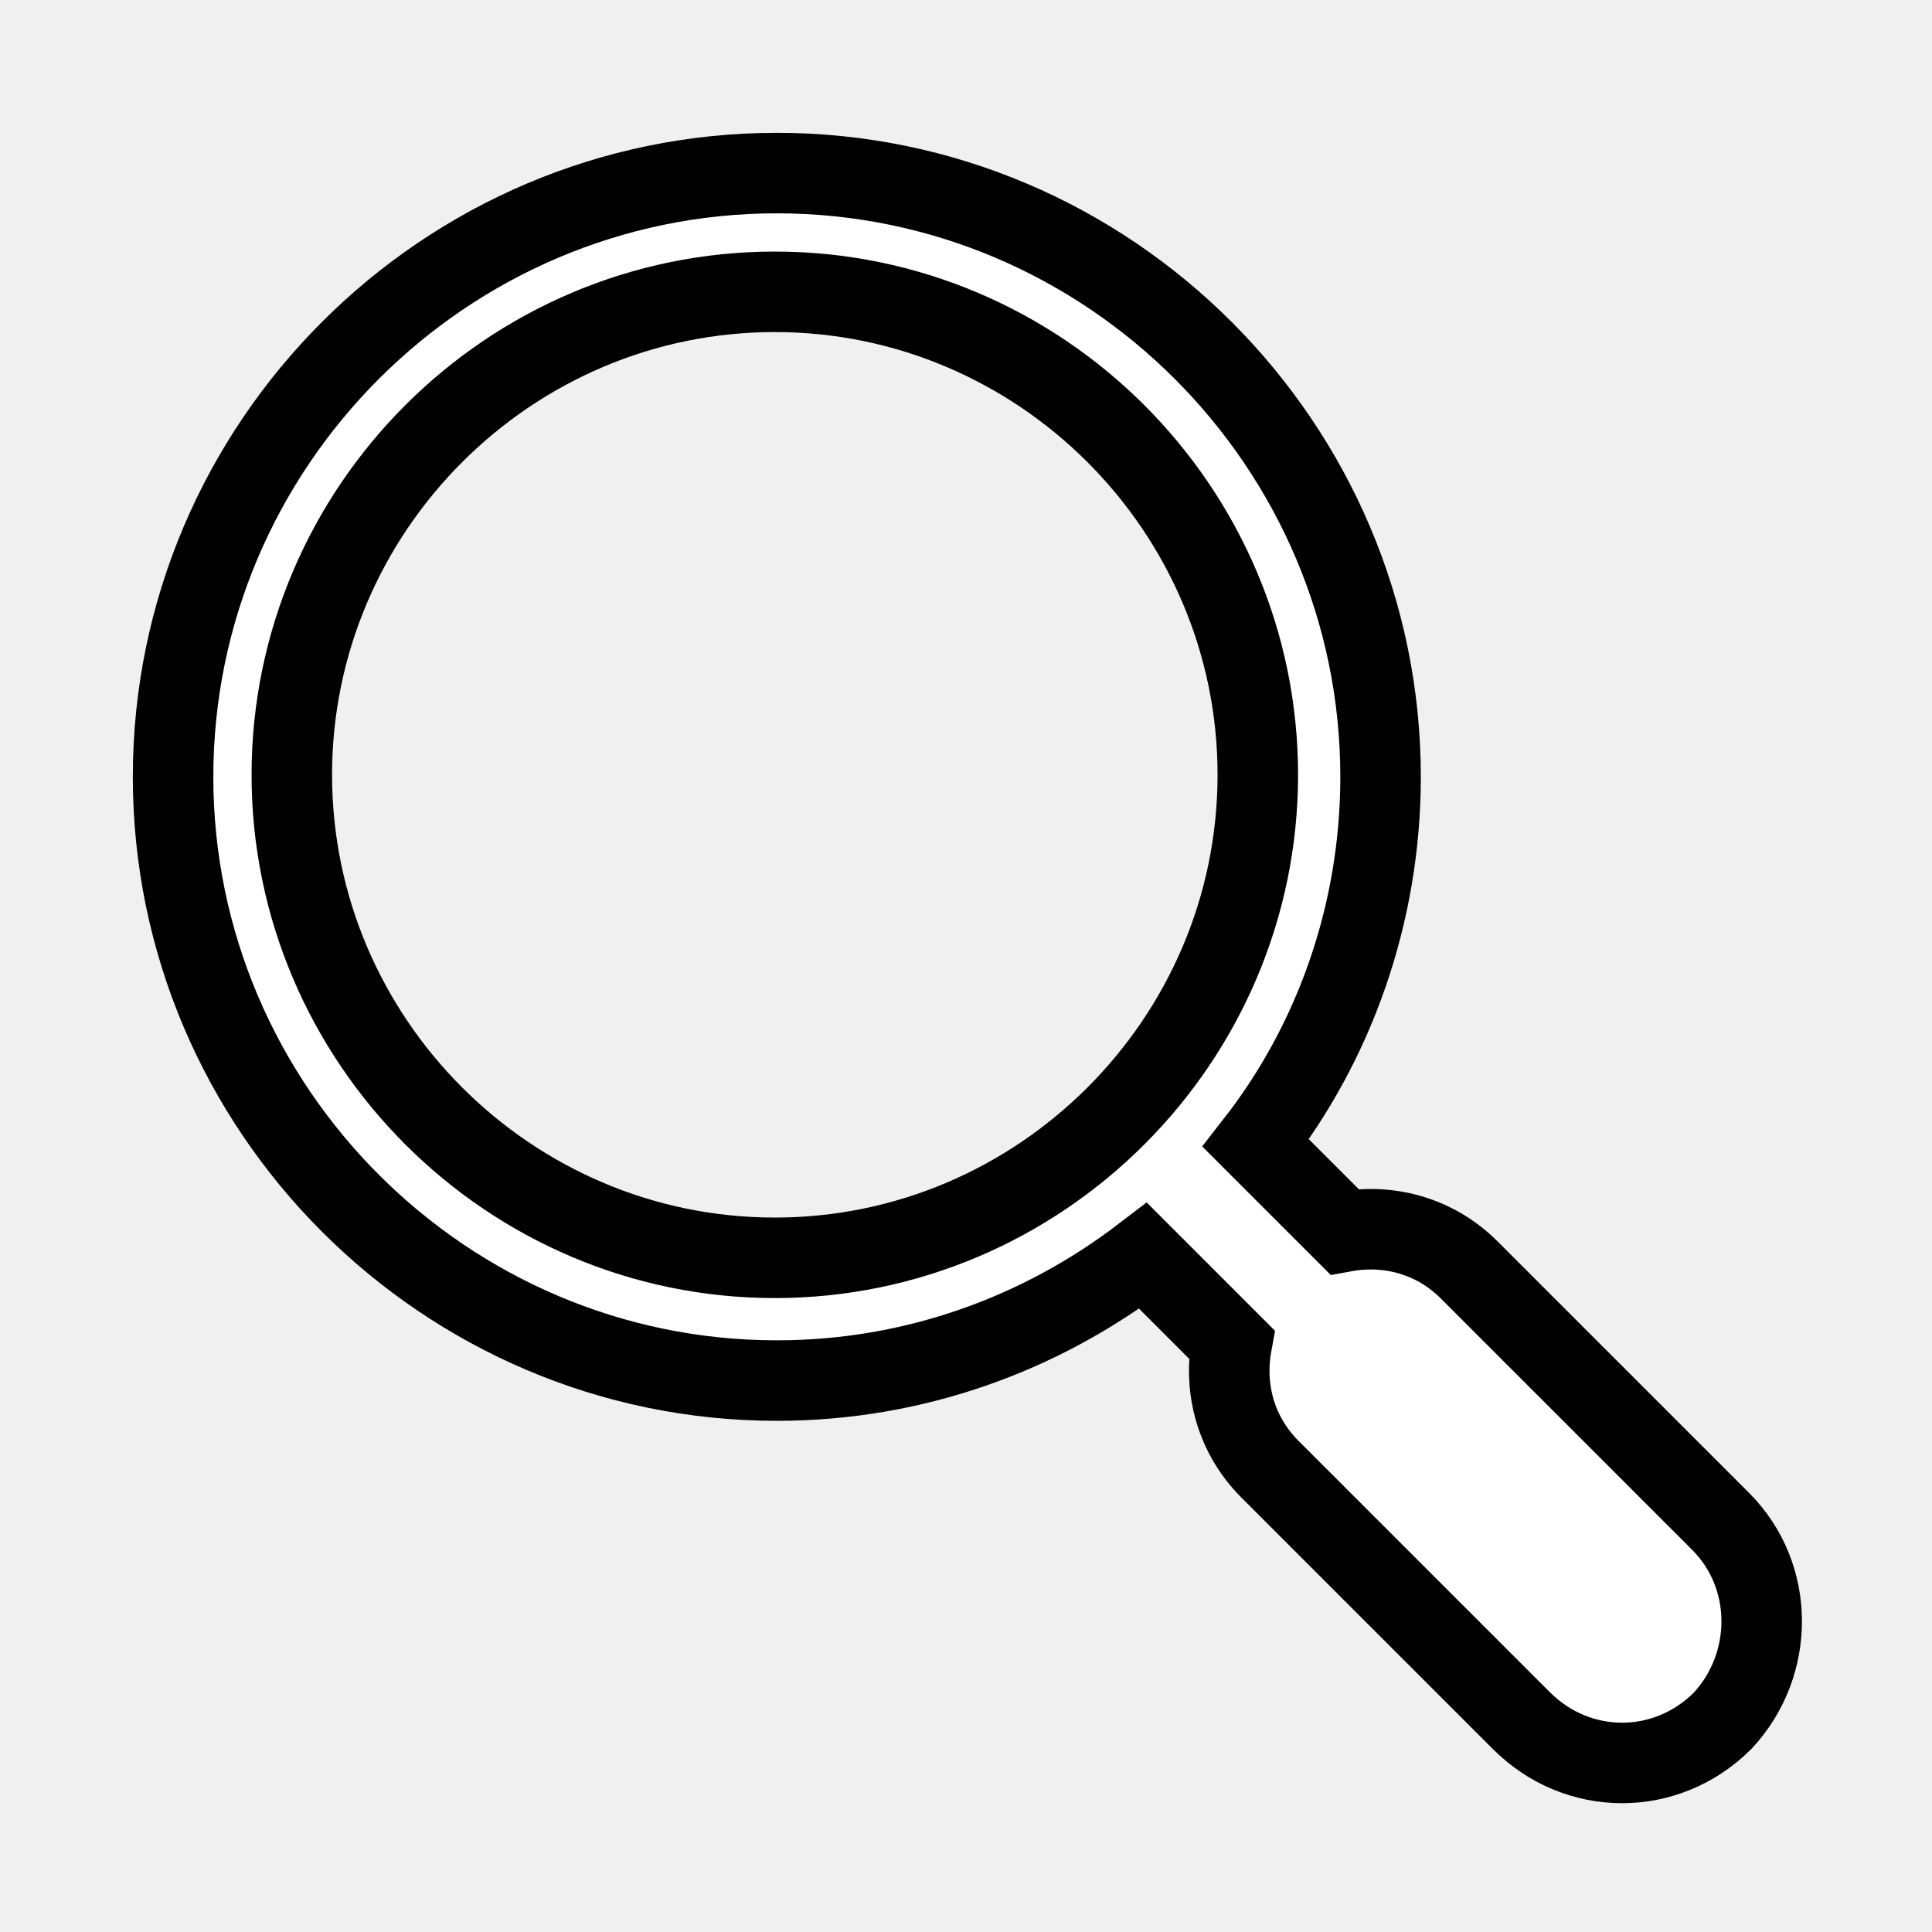
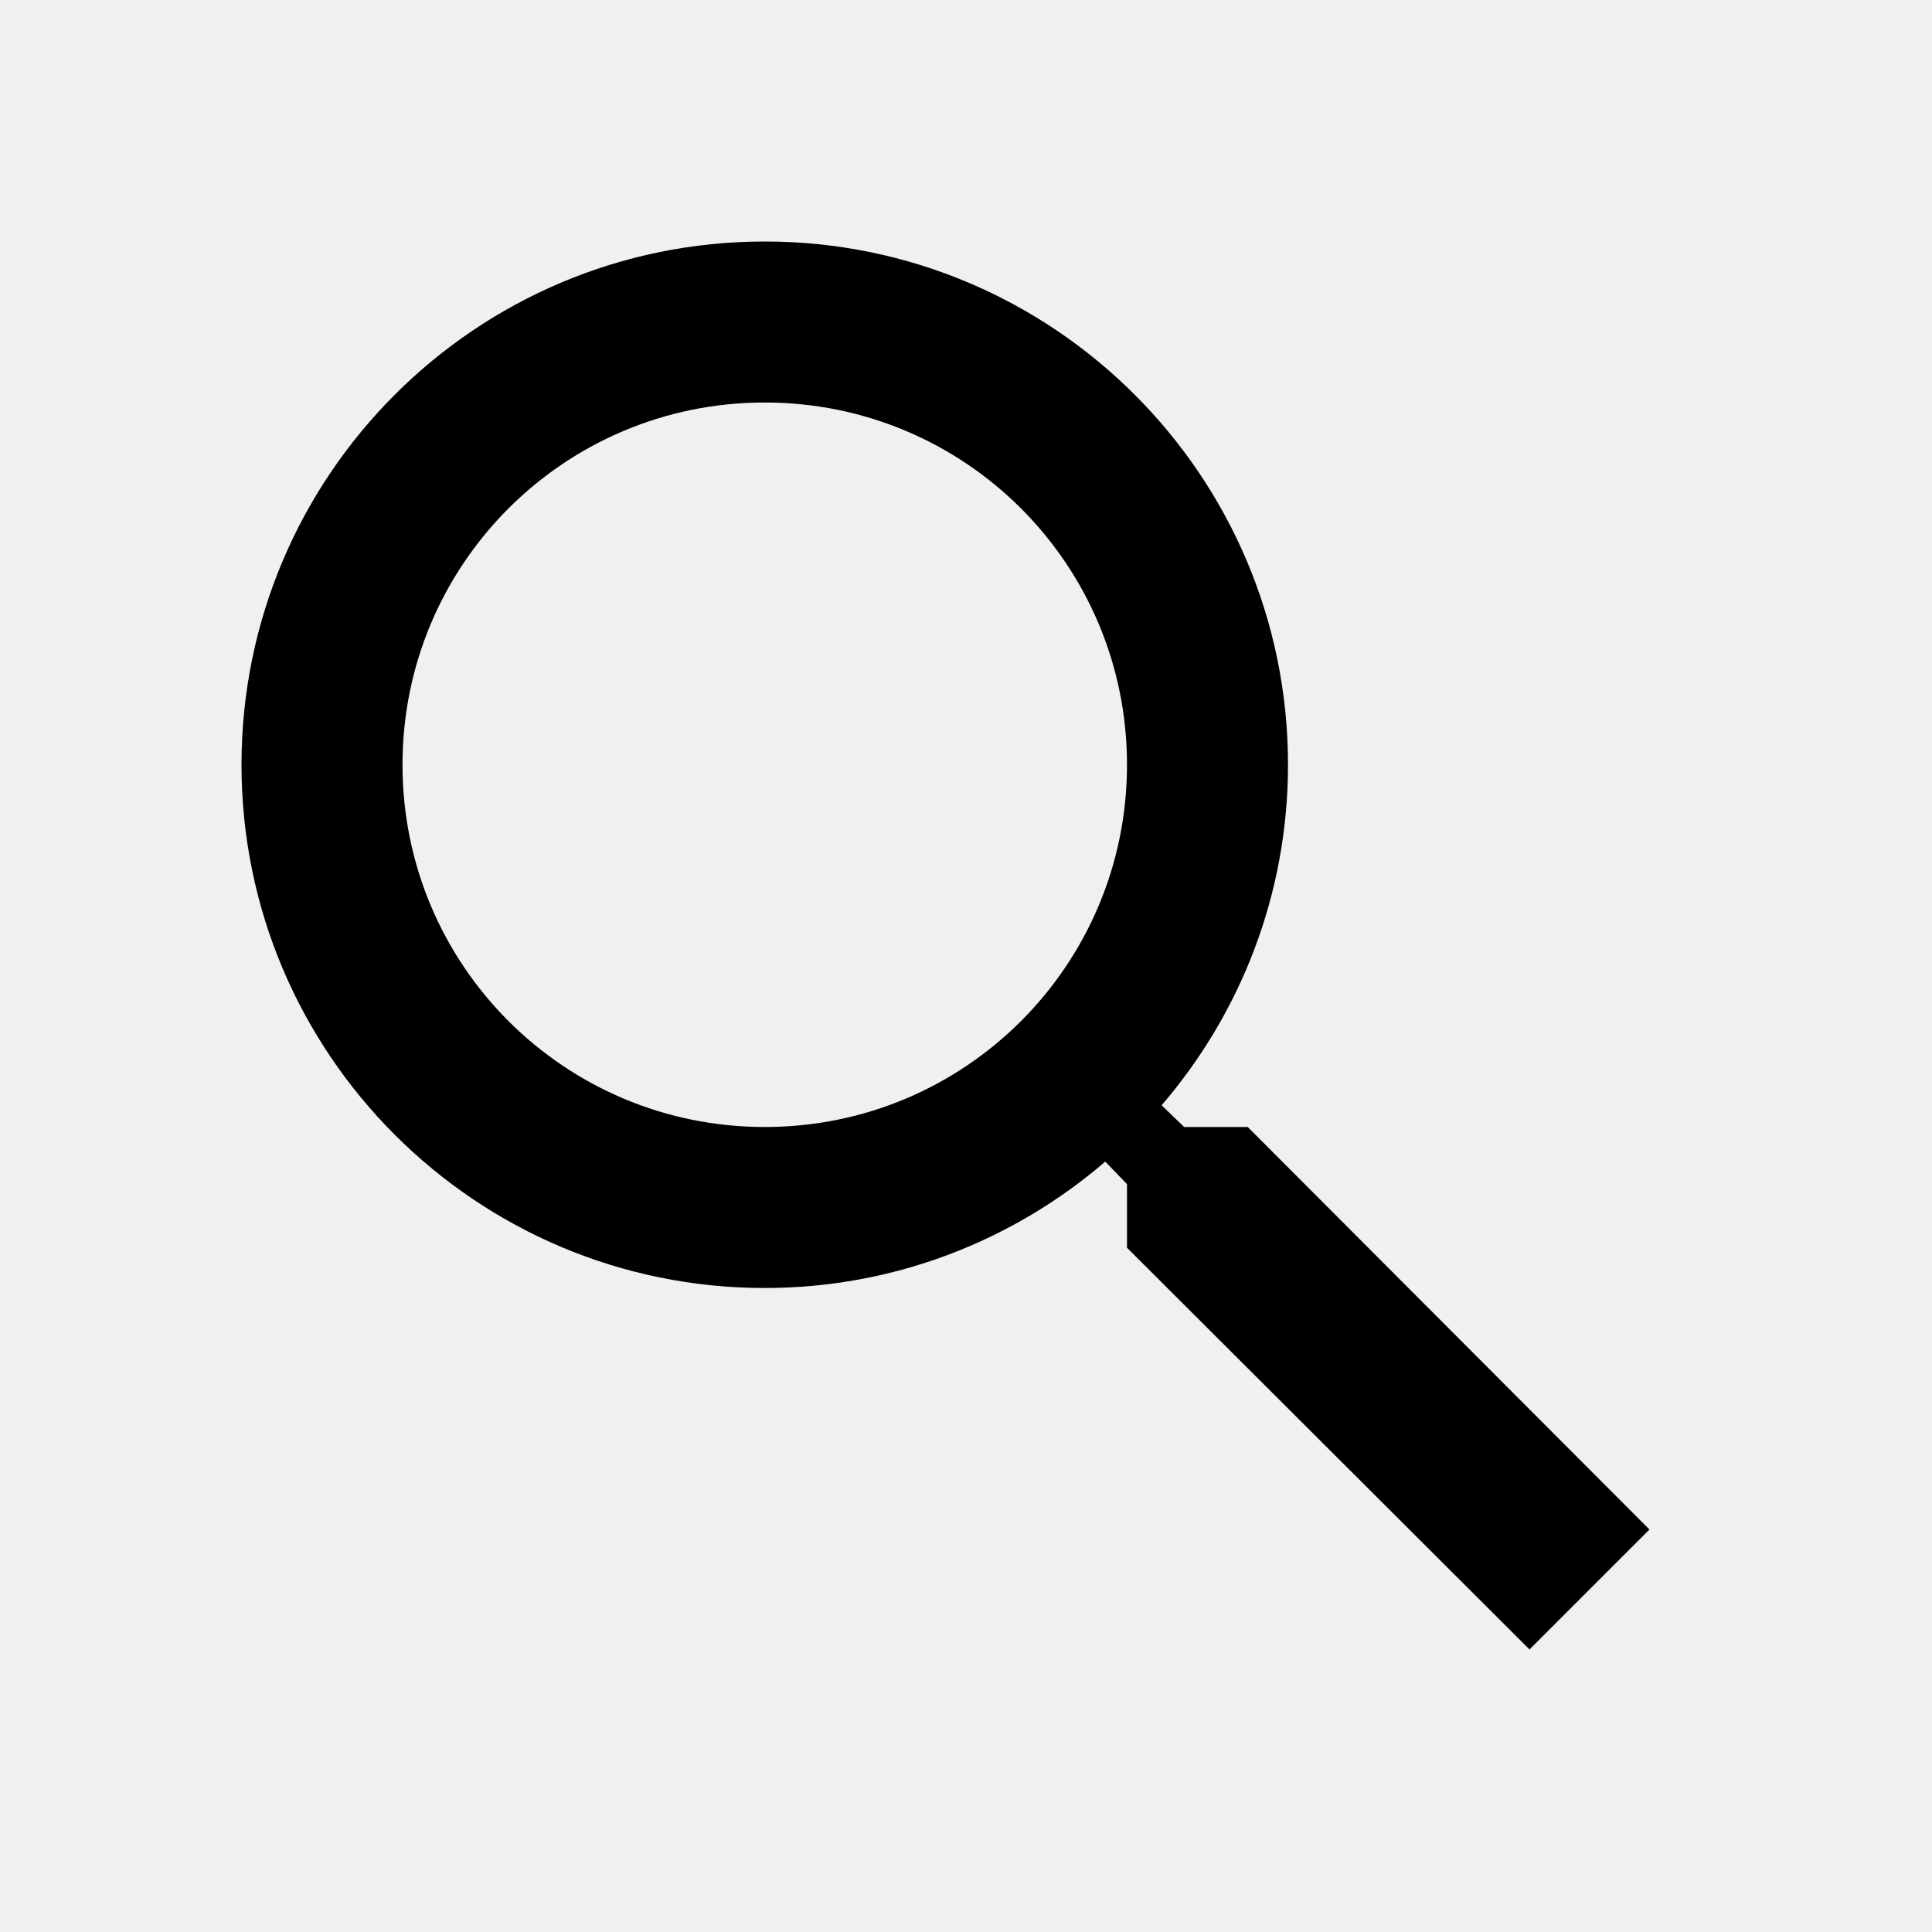
- <svg xmlns="http://www.w3.org/2000/svg" version="1.1" viewBox="0 0 96 96" id="Icons_MagnifyingGlass" overflow="hidden">
-   <path d=" M 85.5 75.6 L 73 63.1 C 71.3 61.4 69 60.8 66.8 61.2 L 62.4 56.8 C 66.3 51.8 68.6 45.4 68.6 38.6 C 68.6 22.1 55.1 8.6 38.6 8.6 C 22.1 8.6 8.6 22.1 8.6 38.6 C 8.6 55.1 22.1 68.6 38.6 68.6 C 45.4 68.6 51.7 66.3 56.8 62.4 L 61.2 66.8 C 60.8 69 61.4 71.3 63.1 73 L 75.6 85.5 C 77 86.9 78.8 87.6 80.6 87.6 C 82.4 87.6 84.2 86.9 85.6 85.5 C 88.2 82.7 88.2 78.3 85.5 75.6 Z M 38.5 62.5 C 25.3 62.5 14.5 51.7 14.5 38.5 C 14.5 25.3 25.3 14.5 38.5 14.5 C 51.7 14.5 62.5 25.3 62.5 38.5 C 62.5 51.7 51.7 62.5 38.5 62.5 Z" stroke="#000000" stroke-width="4" stroke-linecap="butt" stroke-opacity="1" fill="#FFFFFF" fill-opacity="1" />
+ <svg xmlns="http://www.w3.org/2000/svg" width="24" height="24" viewBox="0 0 24 24">
+   <path d="M15.5 14h-.79l-.28-.27C15.41 12.59 16 11.11 16 9.5 16 5.91 13.09 3 9.5 3S3 5.91 3 9.5 5.91 16 9.5 16c1.61 0 3.09-.59 4.23-1.57l.27.28v.79l5 4.99L20.49 19l-4.99-5zm-6 0C7.01 14 5 11.99 5 9.5S7.01 5 9.5 5 14 7.01 14 9.5 11.99 14 9.5 14z" />
+   <path d="M0 0h24v24H0z" fill="none" />
</svg>
